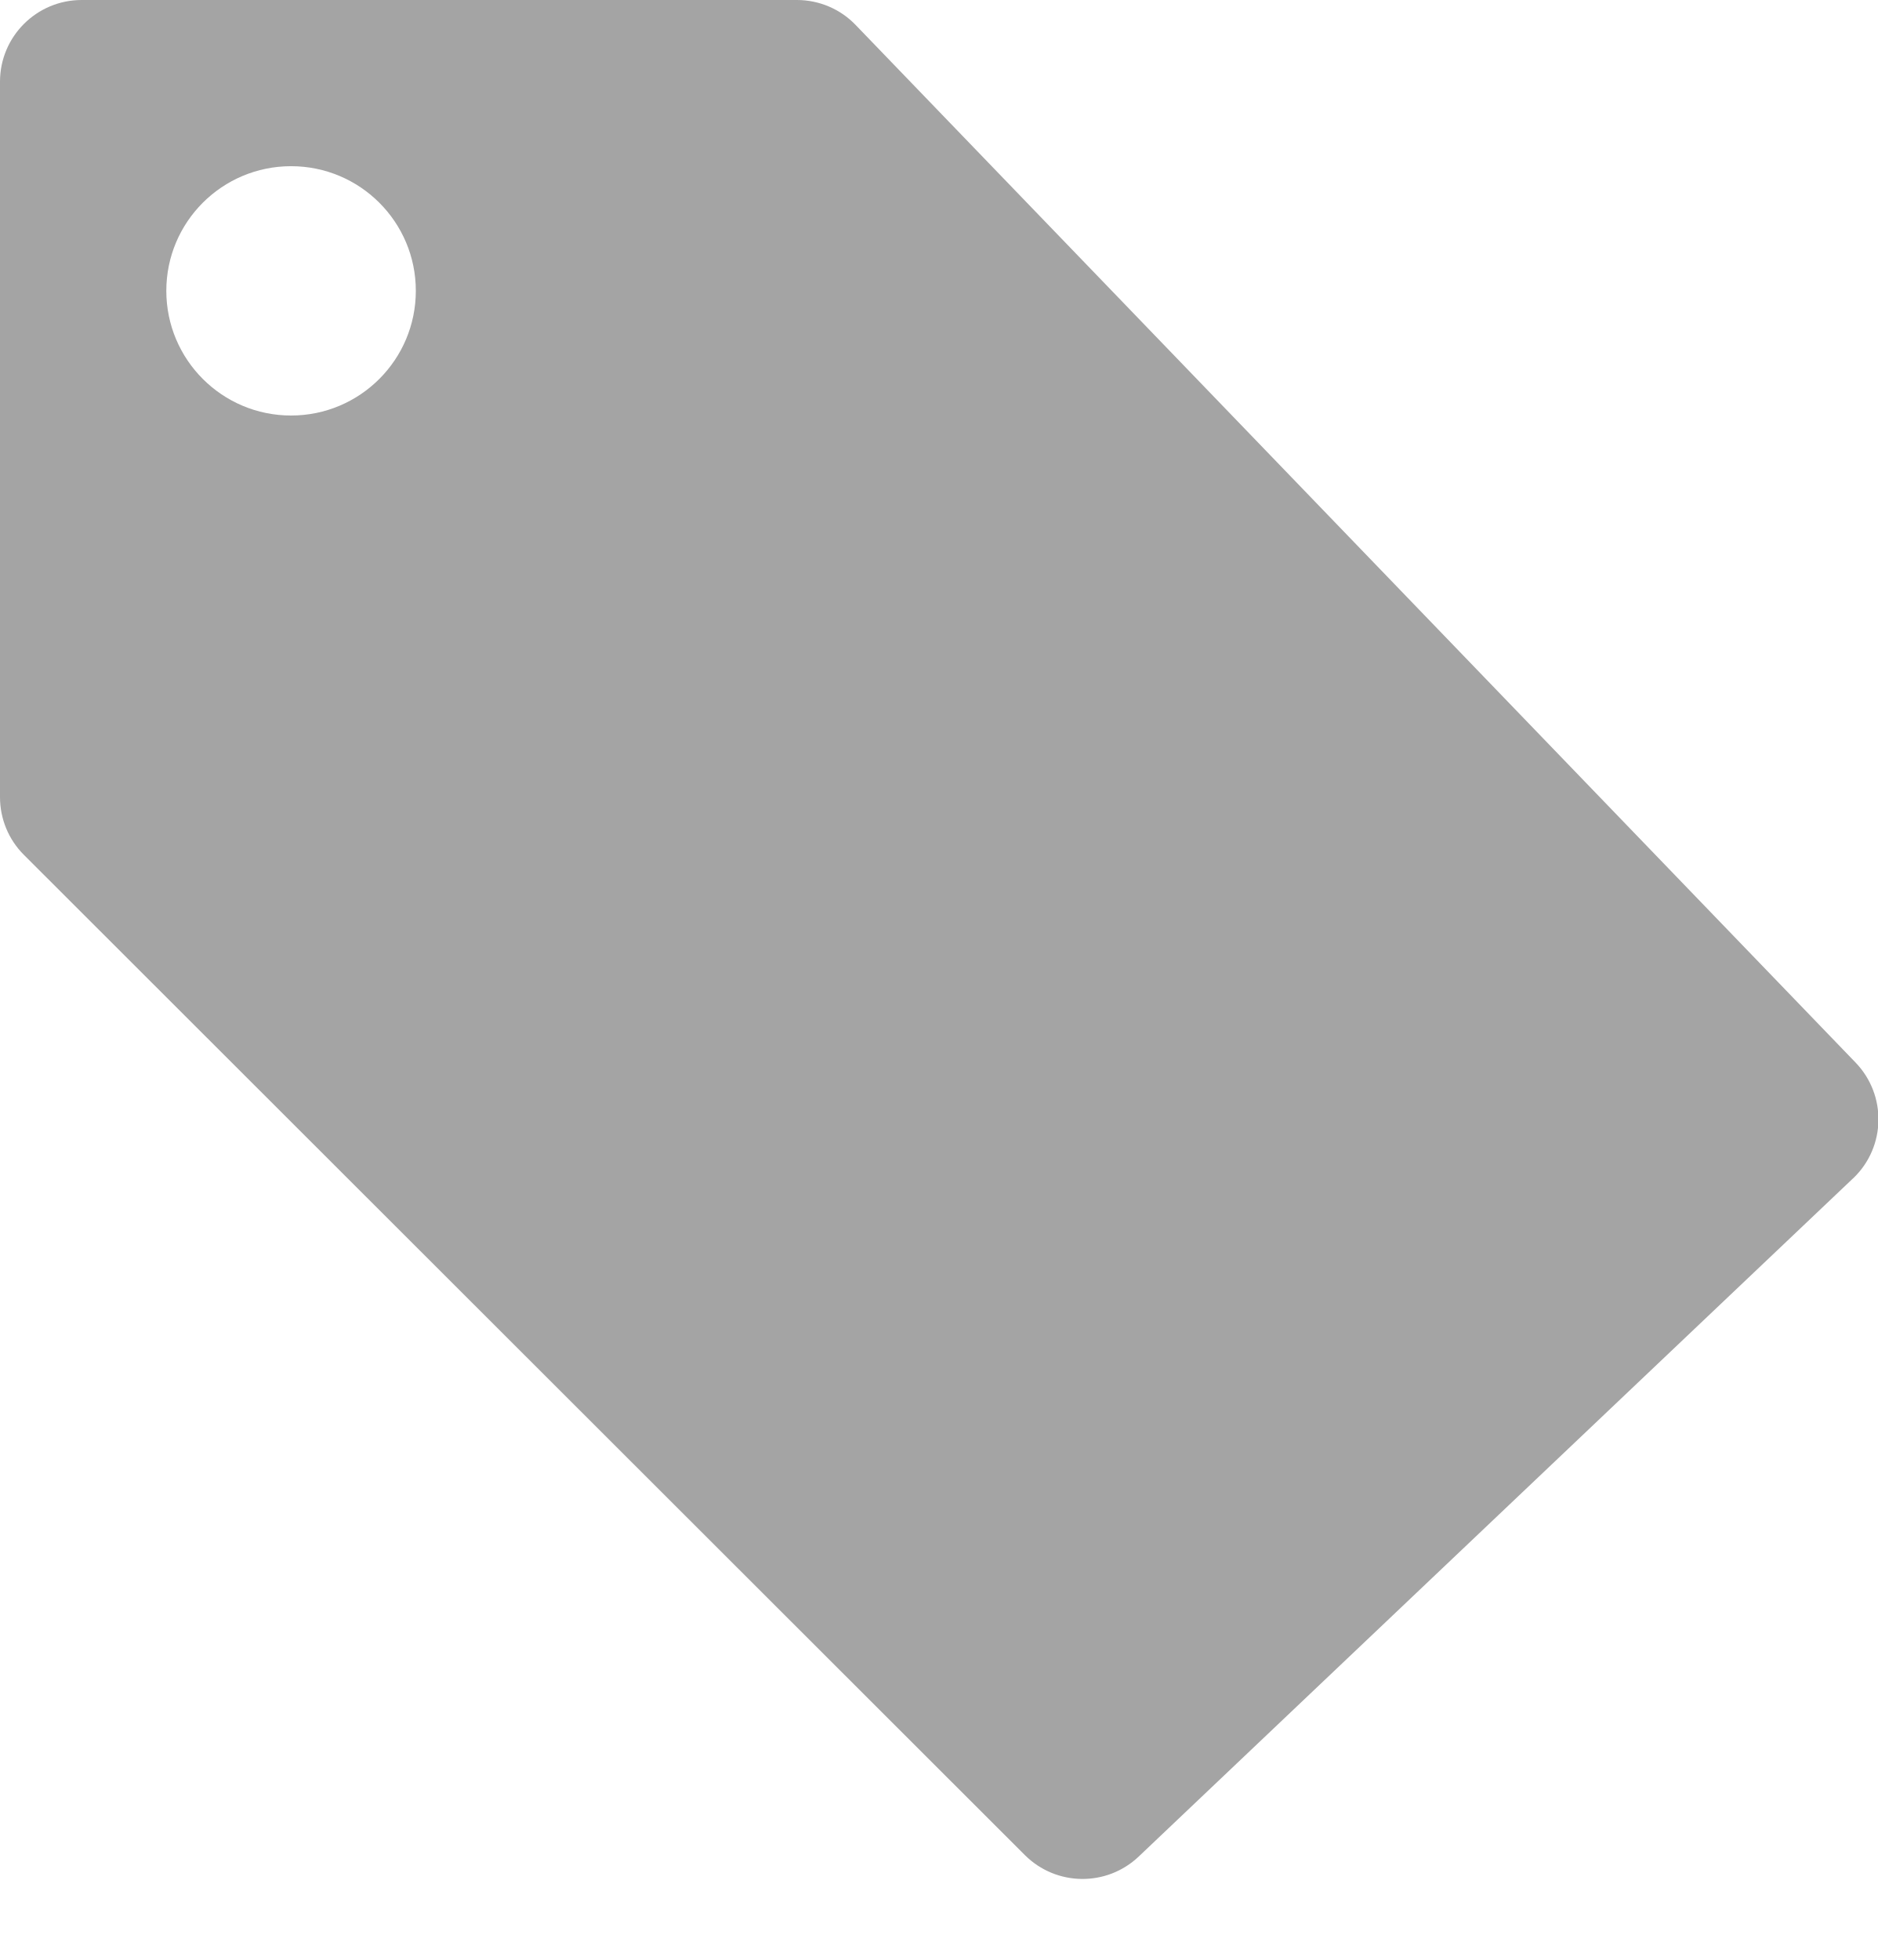
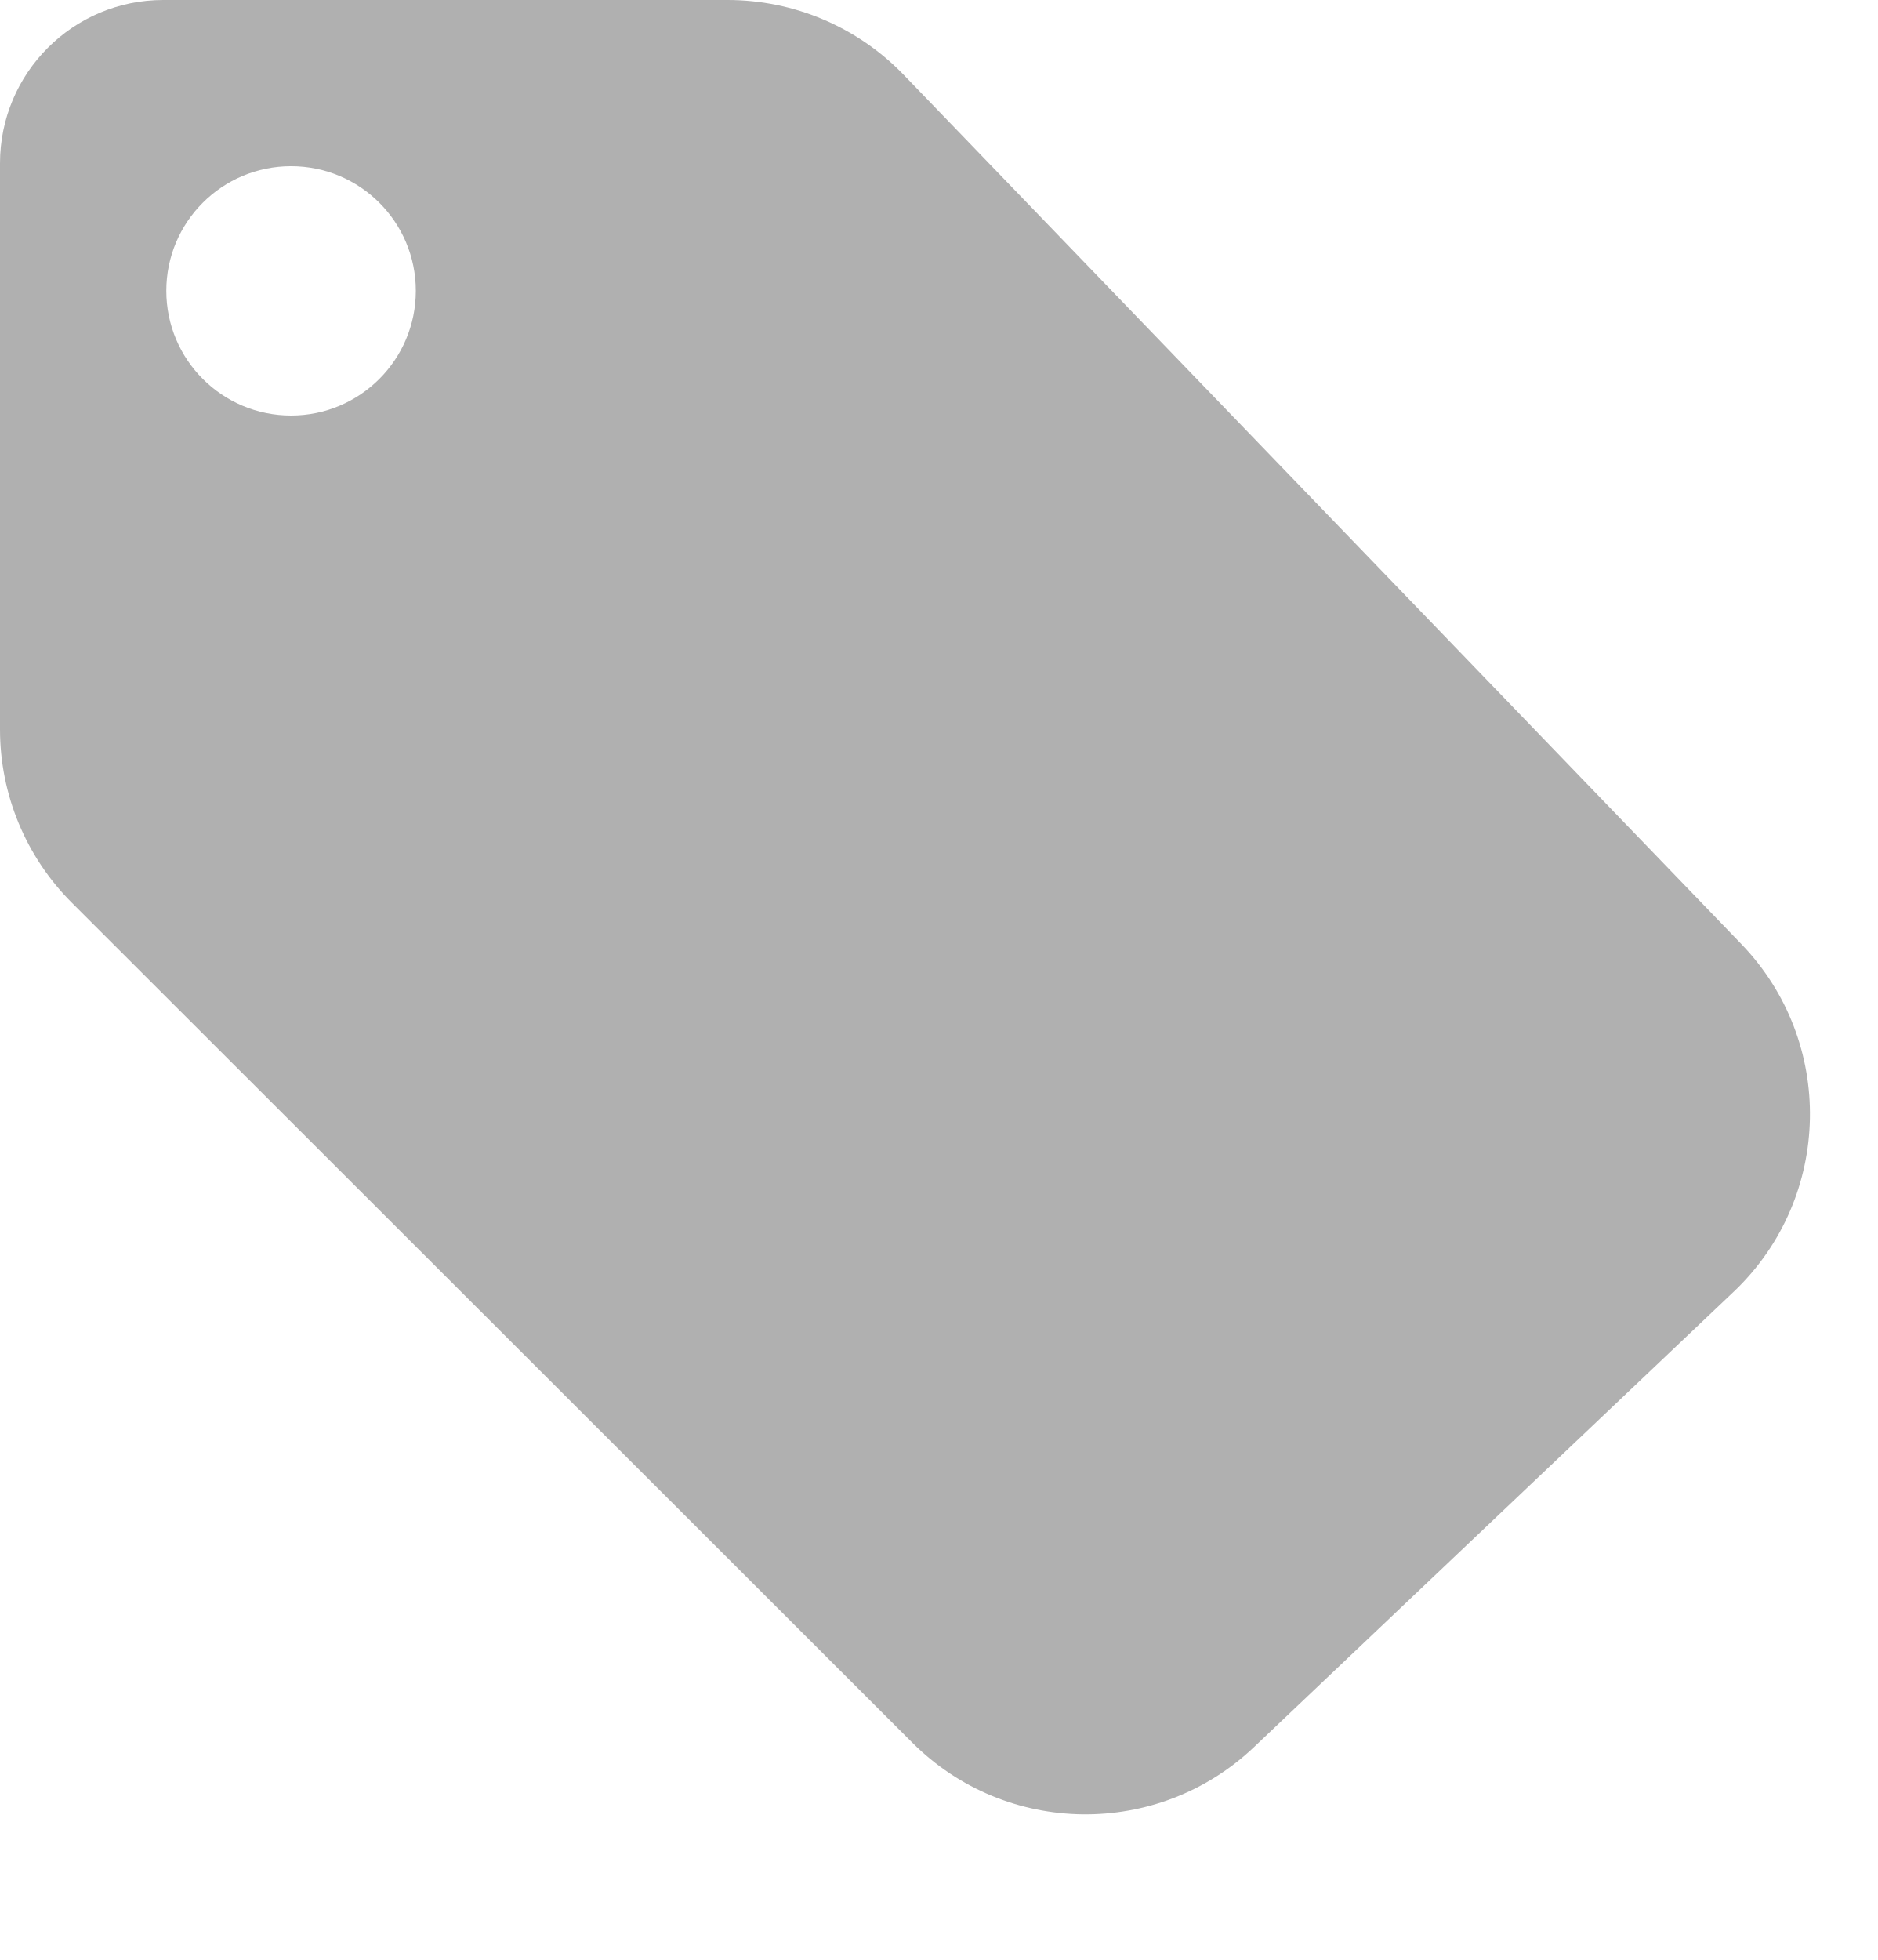
<svg xmlns="http://www.w3.org/2000/svg" width="23px" height="24px" viewBox="0 0 23 24" version="1.1">
  <defs />
  <g id="Symbols" stroke="none" stroke-width="1" fill="none" fill-rule="evenodd">
-     <g id="icn-tag" fill="#A4A4A4">
-       <path d="M1,0 L9.76,0 L9.76,2.44249065e-15 C10.032,2.39260068e-15 10.292,0.11 10.48,0.306 L22.727,13.011 L22.727,13.011 C23.11,13.409 23.099,14.042 22.701,14.425 C22.699,14.427 22.697,14.429 22.695,14.43 L13.947,22.733 L13.947,22.733 C13.554,23.106 12.936,23.098 12.552,22.715 L0.293,10.468 L0.293,10.468 C0.105,10.281 -1.88221299e-15,10.026 -1.44328993e-15,9.761 L0,1 L0,1 C-6.76353751e-17,0.448 0.448,1.01453063e-16 1,0 L1,0 Z M3.565,5.088 C4.409,5.088 5.093,4.404 5.093,3.561 C5.093,2.718 4.409,2.035 3.565,2.035 C2.721,2.035 2.037,2.718 2.037,3.561 C2.037,4.404 2.721,5.088 3.565,5.088 Z" id="Combined-Shape" />
+     <g id="icn-tag" fill="#B0B0B0">
+       <path d="M2,0 L8.91,0 L8.91,-1.33226763e-15 C9.725,-2.2055944e-15 10.505,0.331 11.07,0.918 L21.328,11.56 L21.328,11.56 C22.478,12.753 22.443,14.652 21.25,15.802 C21.245,15.807 21.239,15.813 21.233,15.818 L15.36,21.392 C14.181,22.512 12.325,22.488 11.174,21.339 L0.88,11.054 C0.316,10.491 -7.90676466e-16,9.728 -8.8817842e-16,8.932 L0,2 L0,2 C-1.3527075e-16,0.895 0.895,2.02906125e-16 2,0 L2,0 Z M3.565,5.088 C4.409,5.088 5.093,4.404 5.093,3.561 C5.093,2.718 4.409,2.035 3.565,2.035 C2.721,2.035 2.037,2.718 2.037,3.561 C2.037,4.404 2.721,5.088 3.565,5.088 Z" id="Combined-Shape" />
    </g>
  </g>
</svg>
